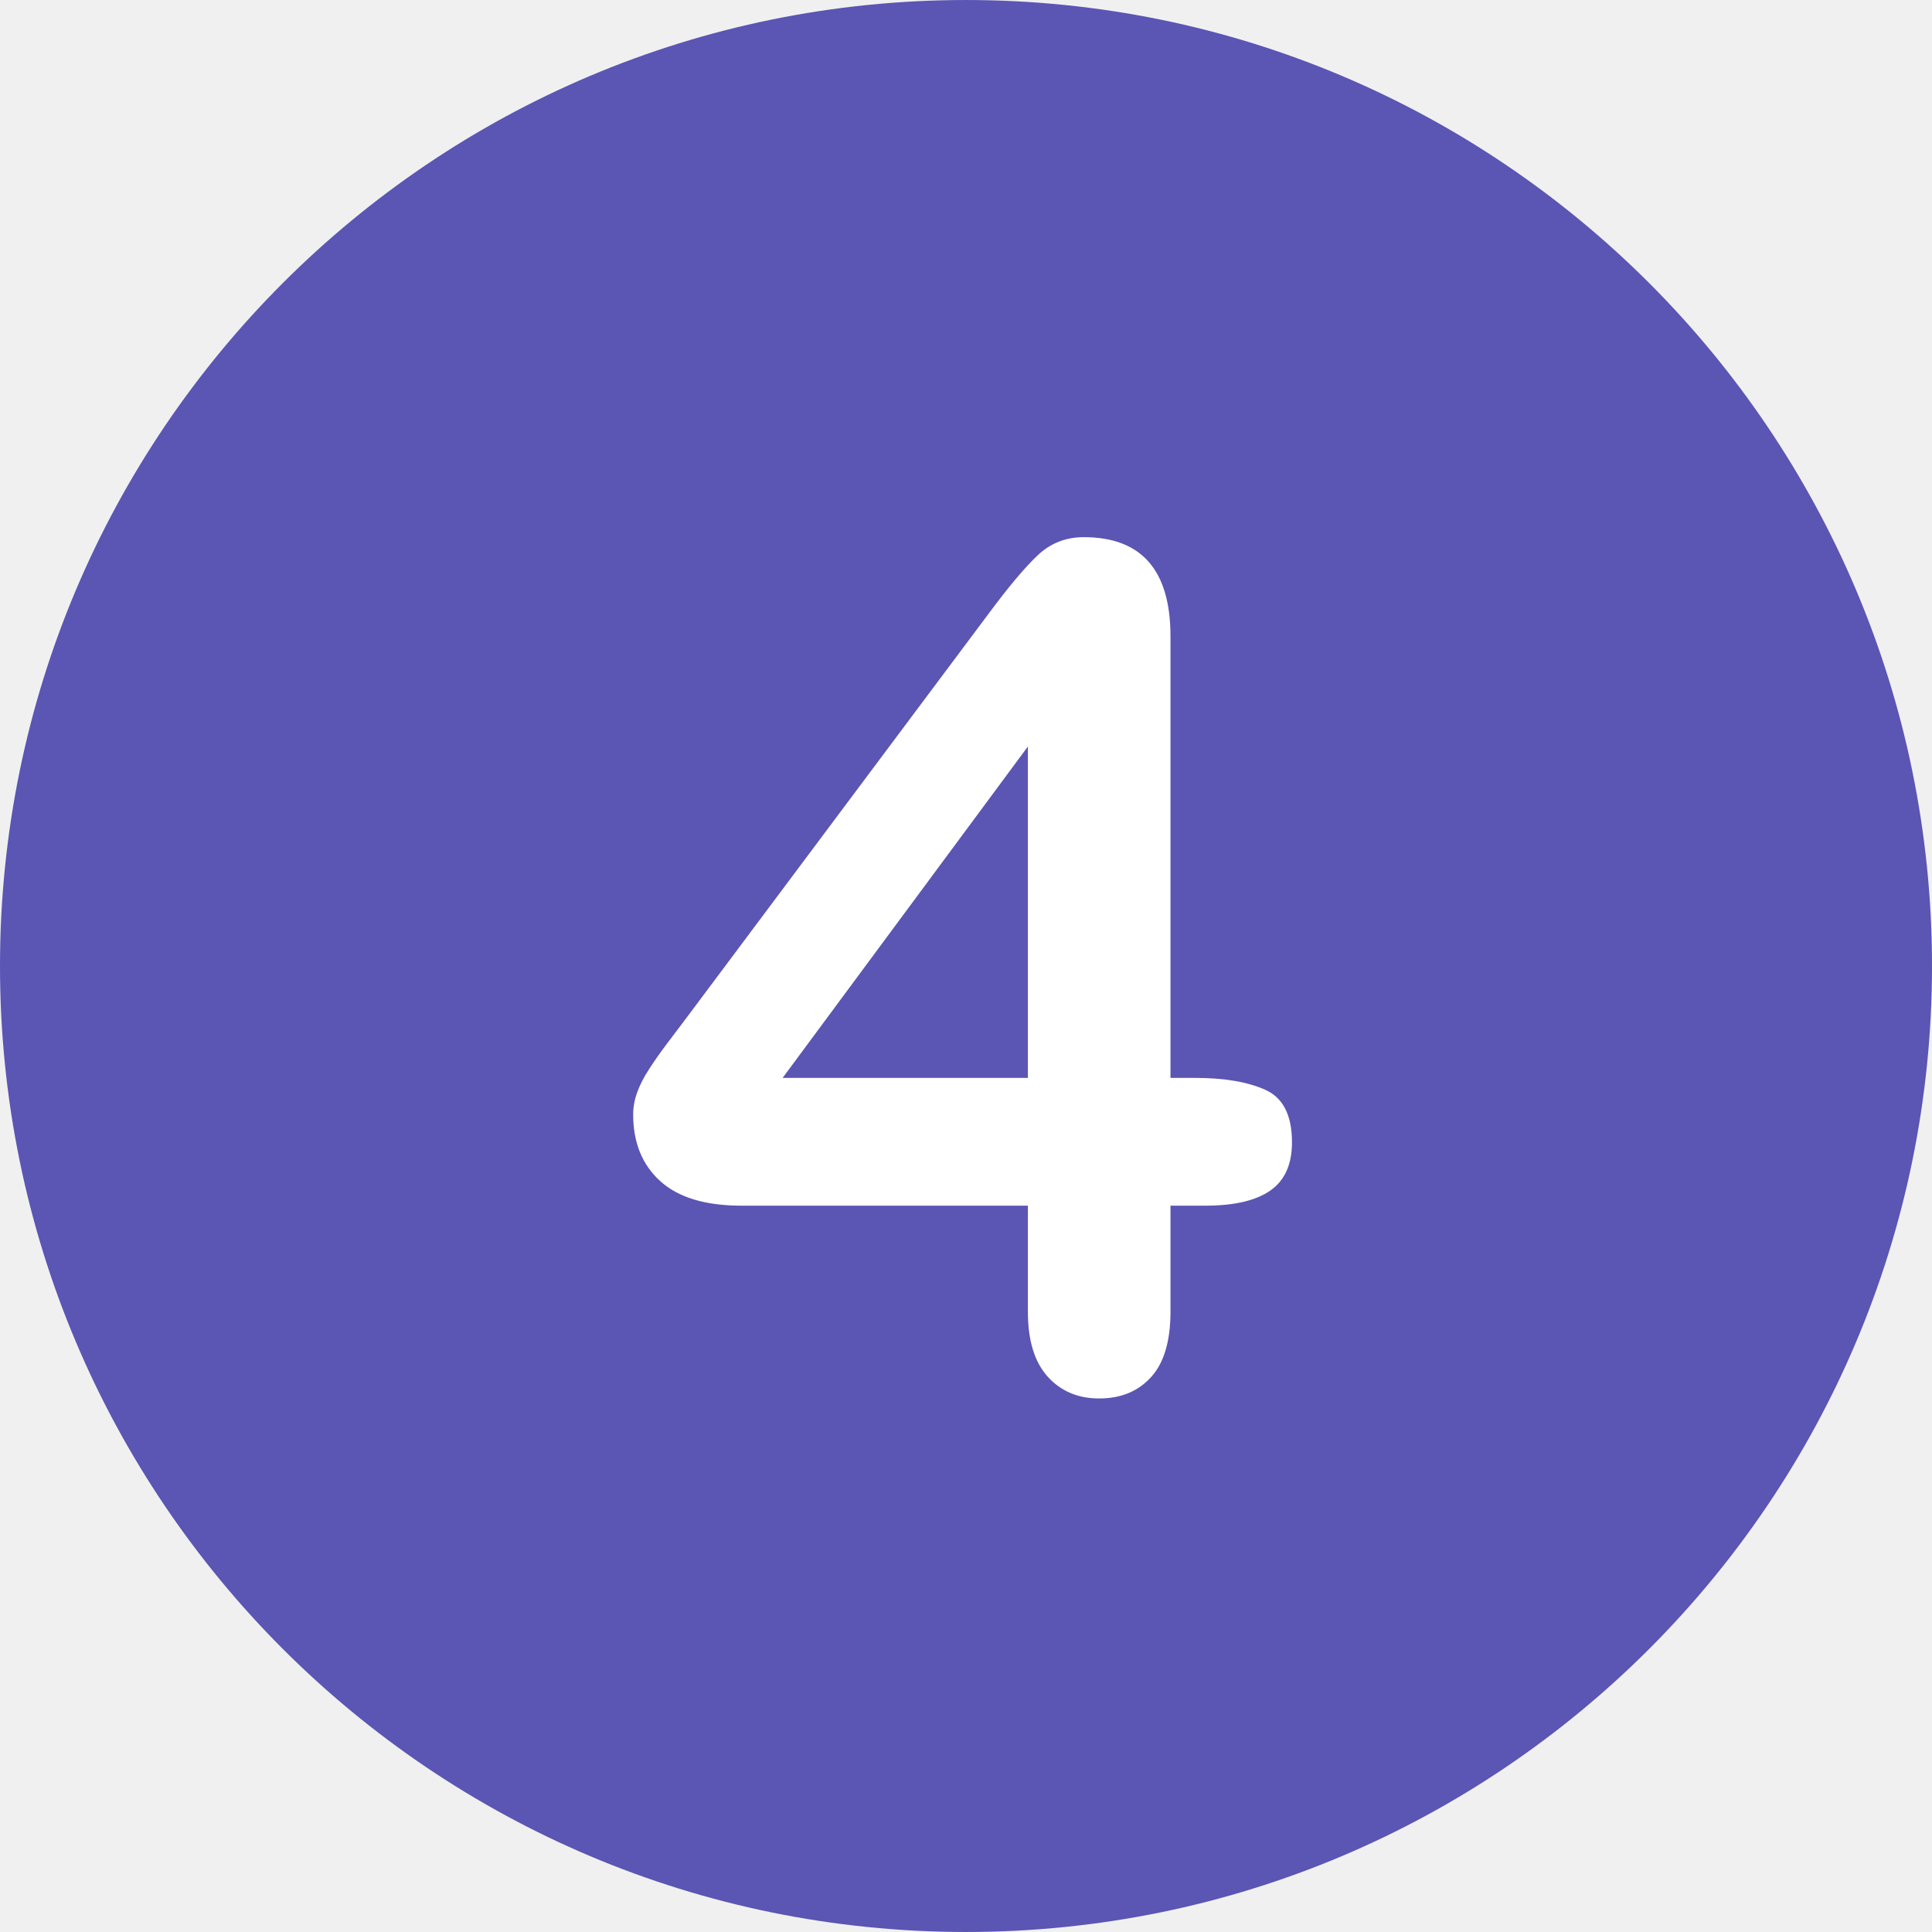
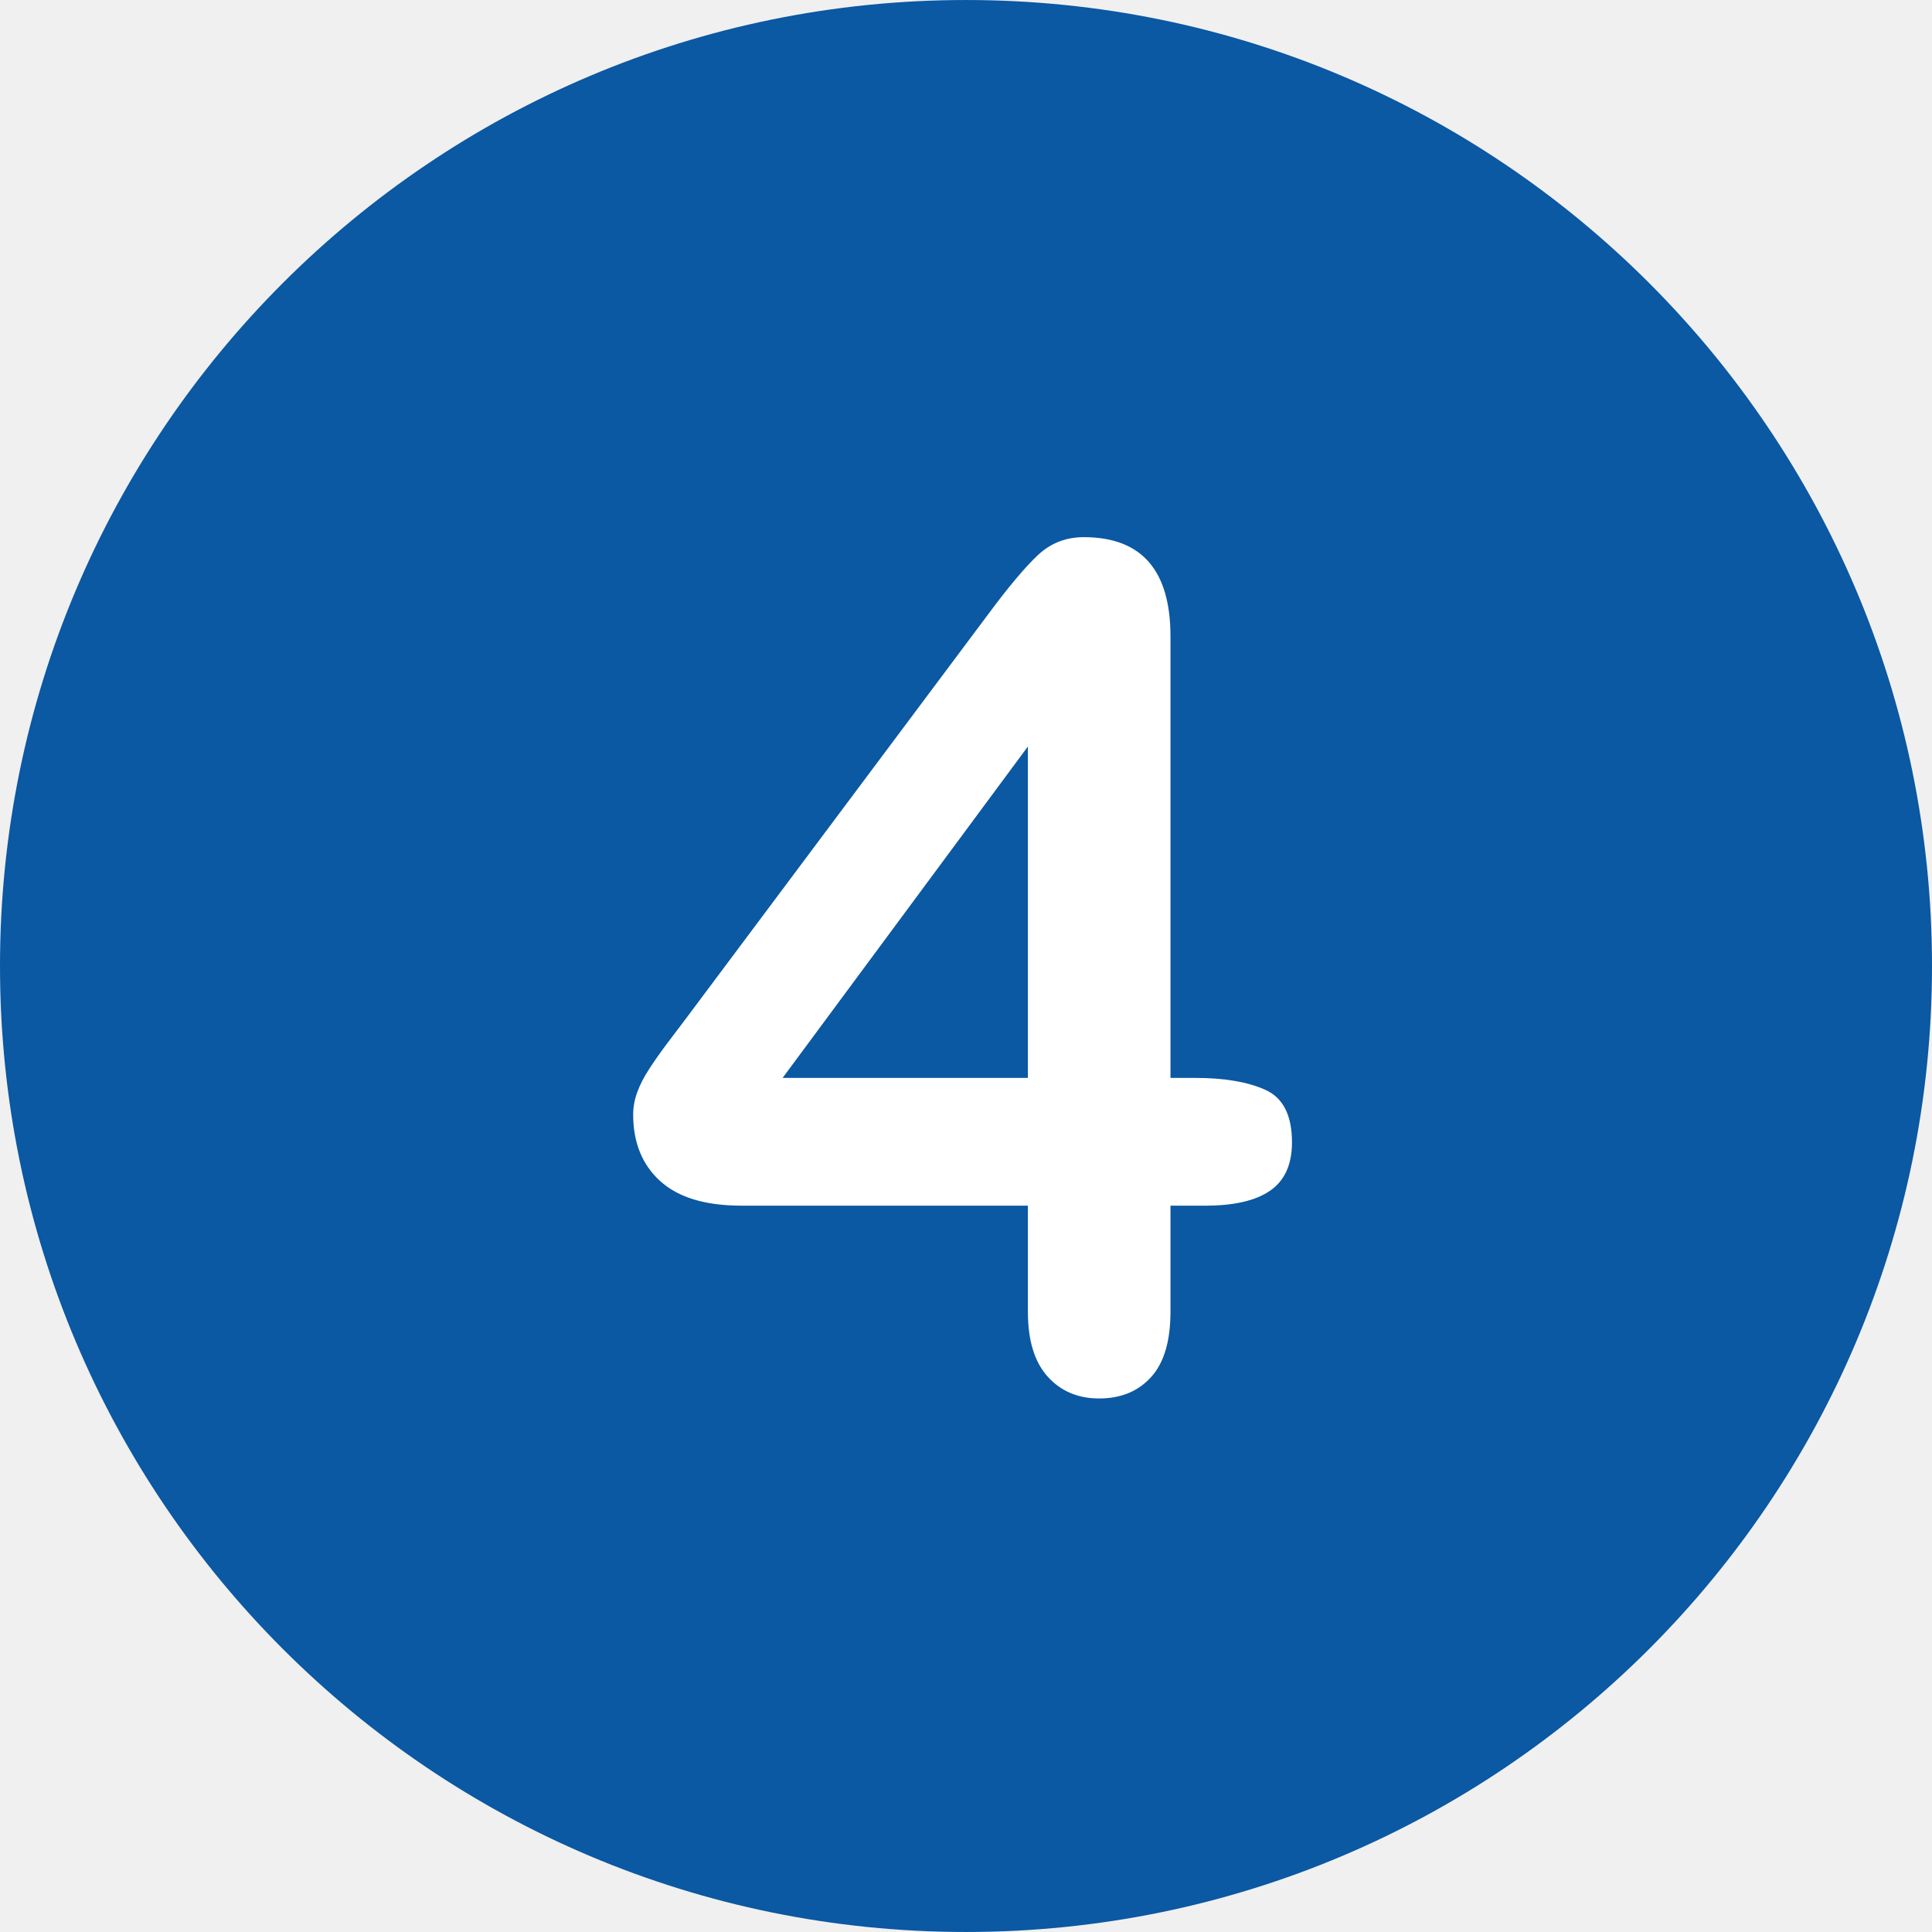
<svg xmlns="http://www.w3.org/2000/svg" height="800px" width="800px" version="1.1" id="Layer_1" viewBox="0 0 496.158 496.158" xml:space="preserve" fill="#ffffff">
  <g id="SVGRepo_bgCarrier" stroke-width="0" />
  <g id="SVGRepo_tracerCarrier" stroke-linecap="round" stroke-linejoin="round" />
  <g id="SVGRepo_iconCarrier">
-     <path style="fill:#5b55b4;" d="M248.082,0.003C111.07,0.003,0,111.061,0,248.085c0,137,111.07,248.07,248.082,248.07 c137.006,0,248.076-111.07,248.076-248.07C496.158,111.061,385.088,0.003,248.082,0.003z" />
+     <path style="fill:#0B58A3;" d="M248.082,0.003C111.07,0.003,0,111.061,0,248.085c0,137,111.07,248.07,248.082,248.07 c137.006,0,248.076-111.07,248.076-248.07C496.158,111.061,385.088,0.003,248.082,0.003z" />
    <path style="fill:#5b55b4FFFFFF;" d="M324.983,279.892c-4.541-2.051-10.572-3.076-18.091-3.076h-6.299V163.437 c0-16.992-7.423-25.488-22.266-25.488c-4.591,0-8.521,1.538-11.792,4.614c-3.273,3.076-7.448,8.034-12.524,14.868l-77.637,103.857 c-2.149,2.833-3.955,5.226-5.42,7.178c-1.465,1.955-2.882,3.98-4.248,6.079c-1.369,2.101-2.394,4.102-3.076,6.006 c-0.685,1.904-1.025,3.786-1.025,5.64c0,7.228,2.318,12.941,6.958,17.139c4.637,4.2,11.595,6.299,20.874,6.299h73.535v27.246 c0,7.324,1.685,12.868,5.054,16.626s7.787,5.64,13.257,5.64c5.566,0,10.009-1.831,13.33-5.493c3.319-3.662,4.98-9.251,4.98-16.772 V309.63h8.936c7.42,0,12.987-1.293,16.699-3.882c3.71-2.586,5.566-6.713,5.566-12.378 C331.795,286.436,329.524,281.943,324.983,279.892z M263.973,276.816h-62.988l62.988-85.107V276.816z" />
  </g>
</svg>
